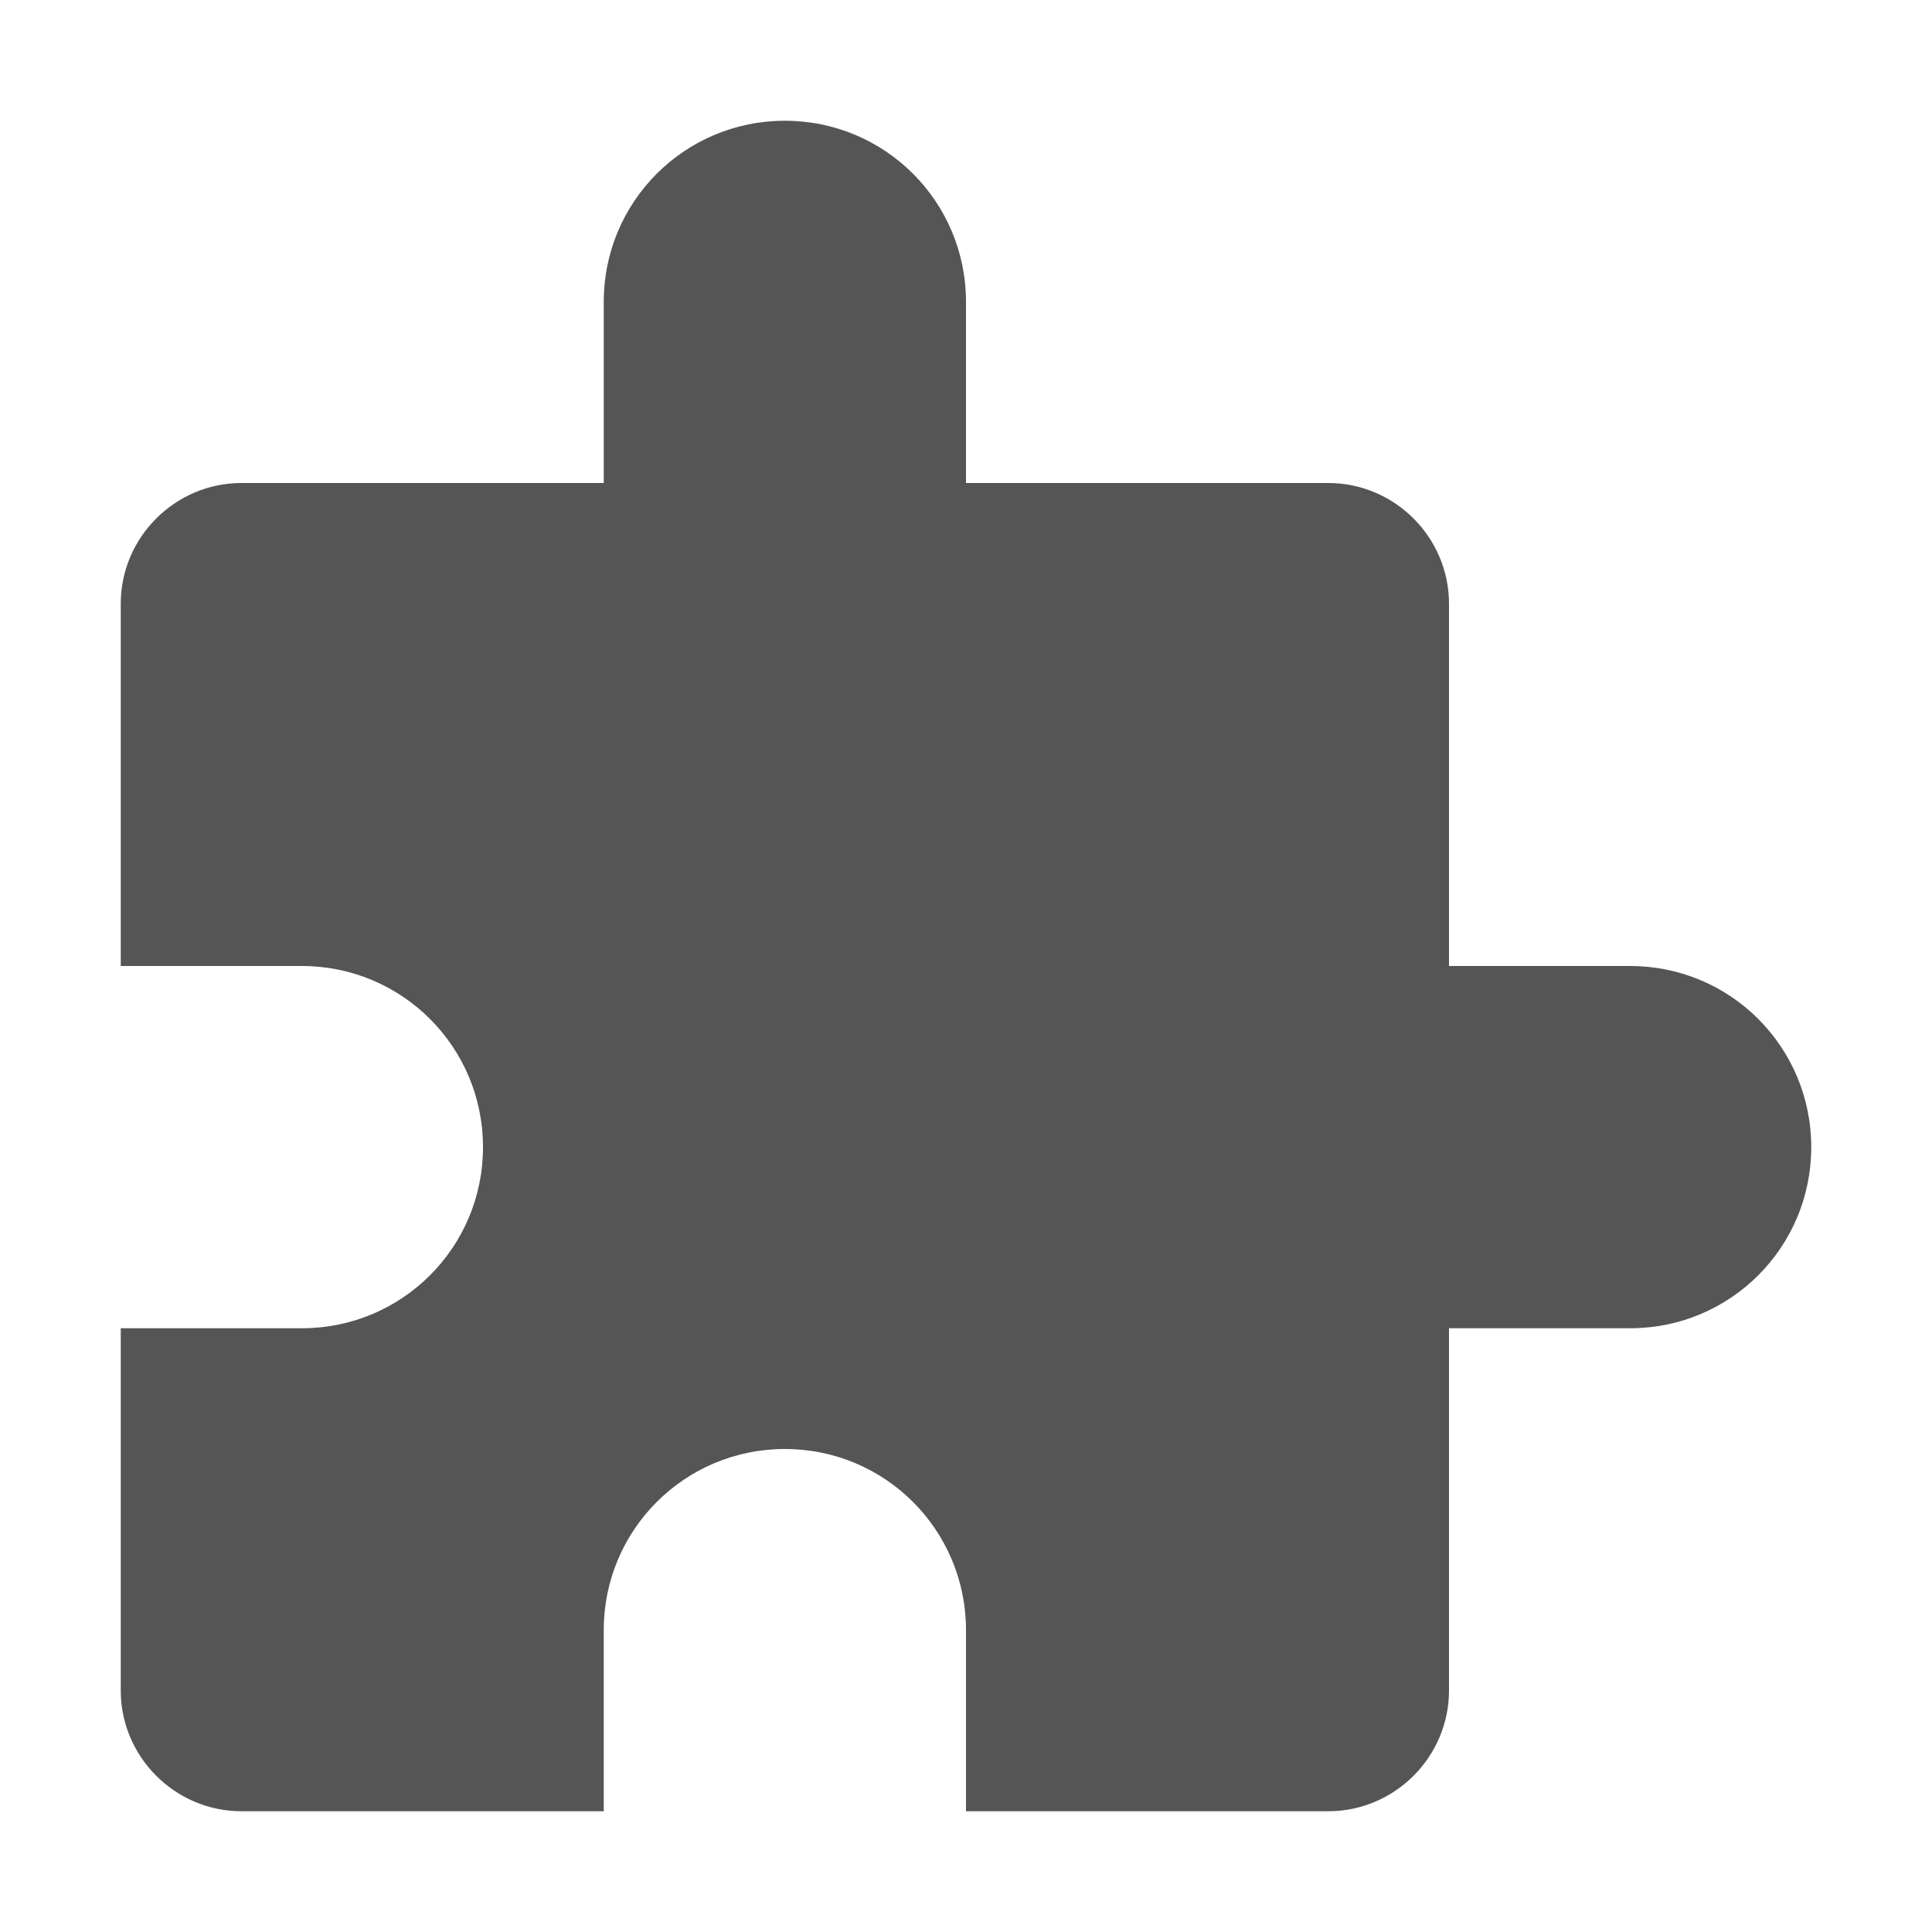
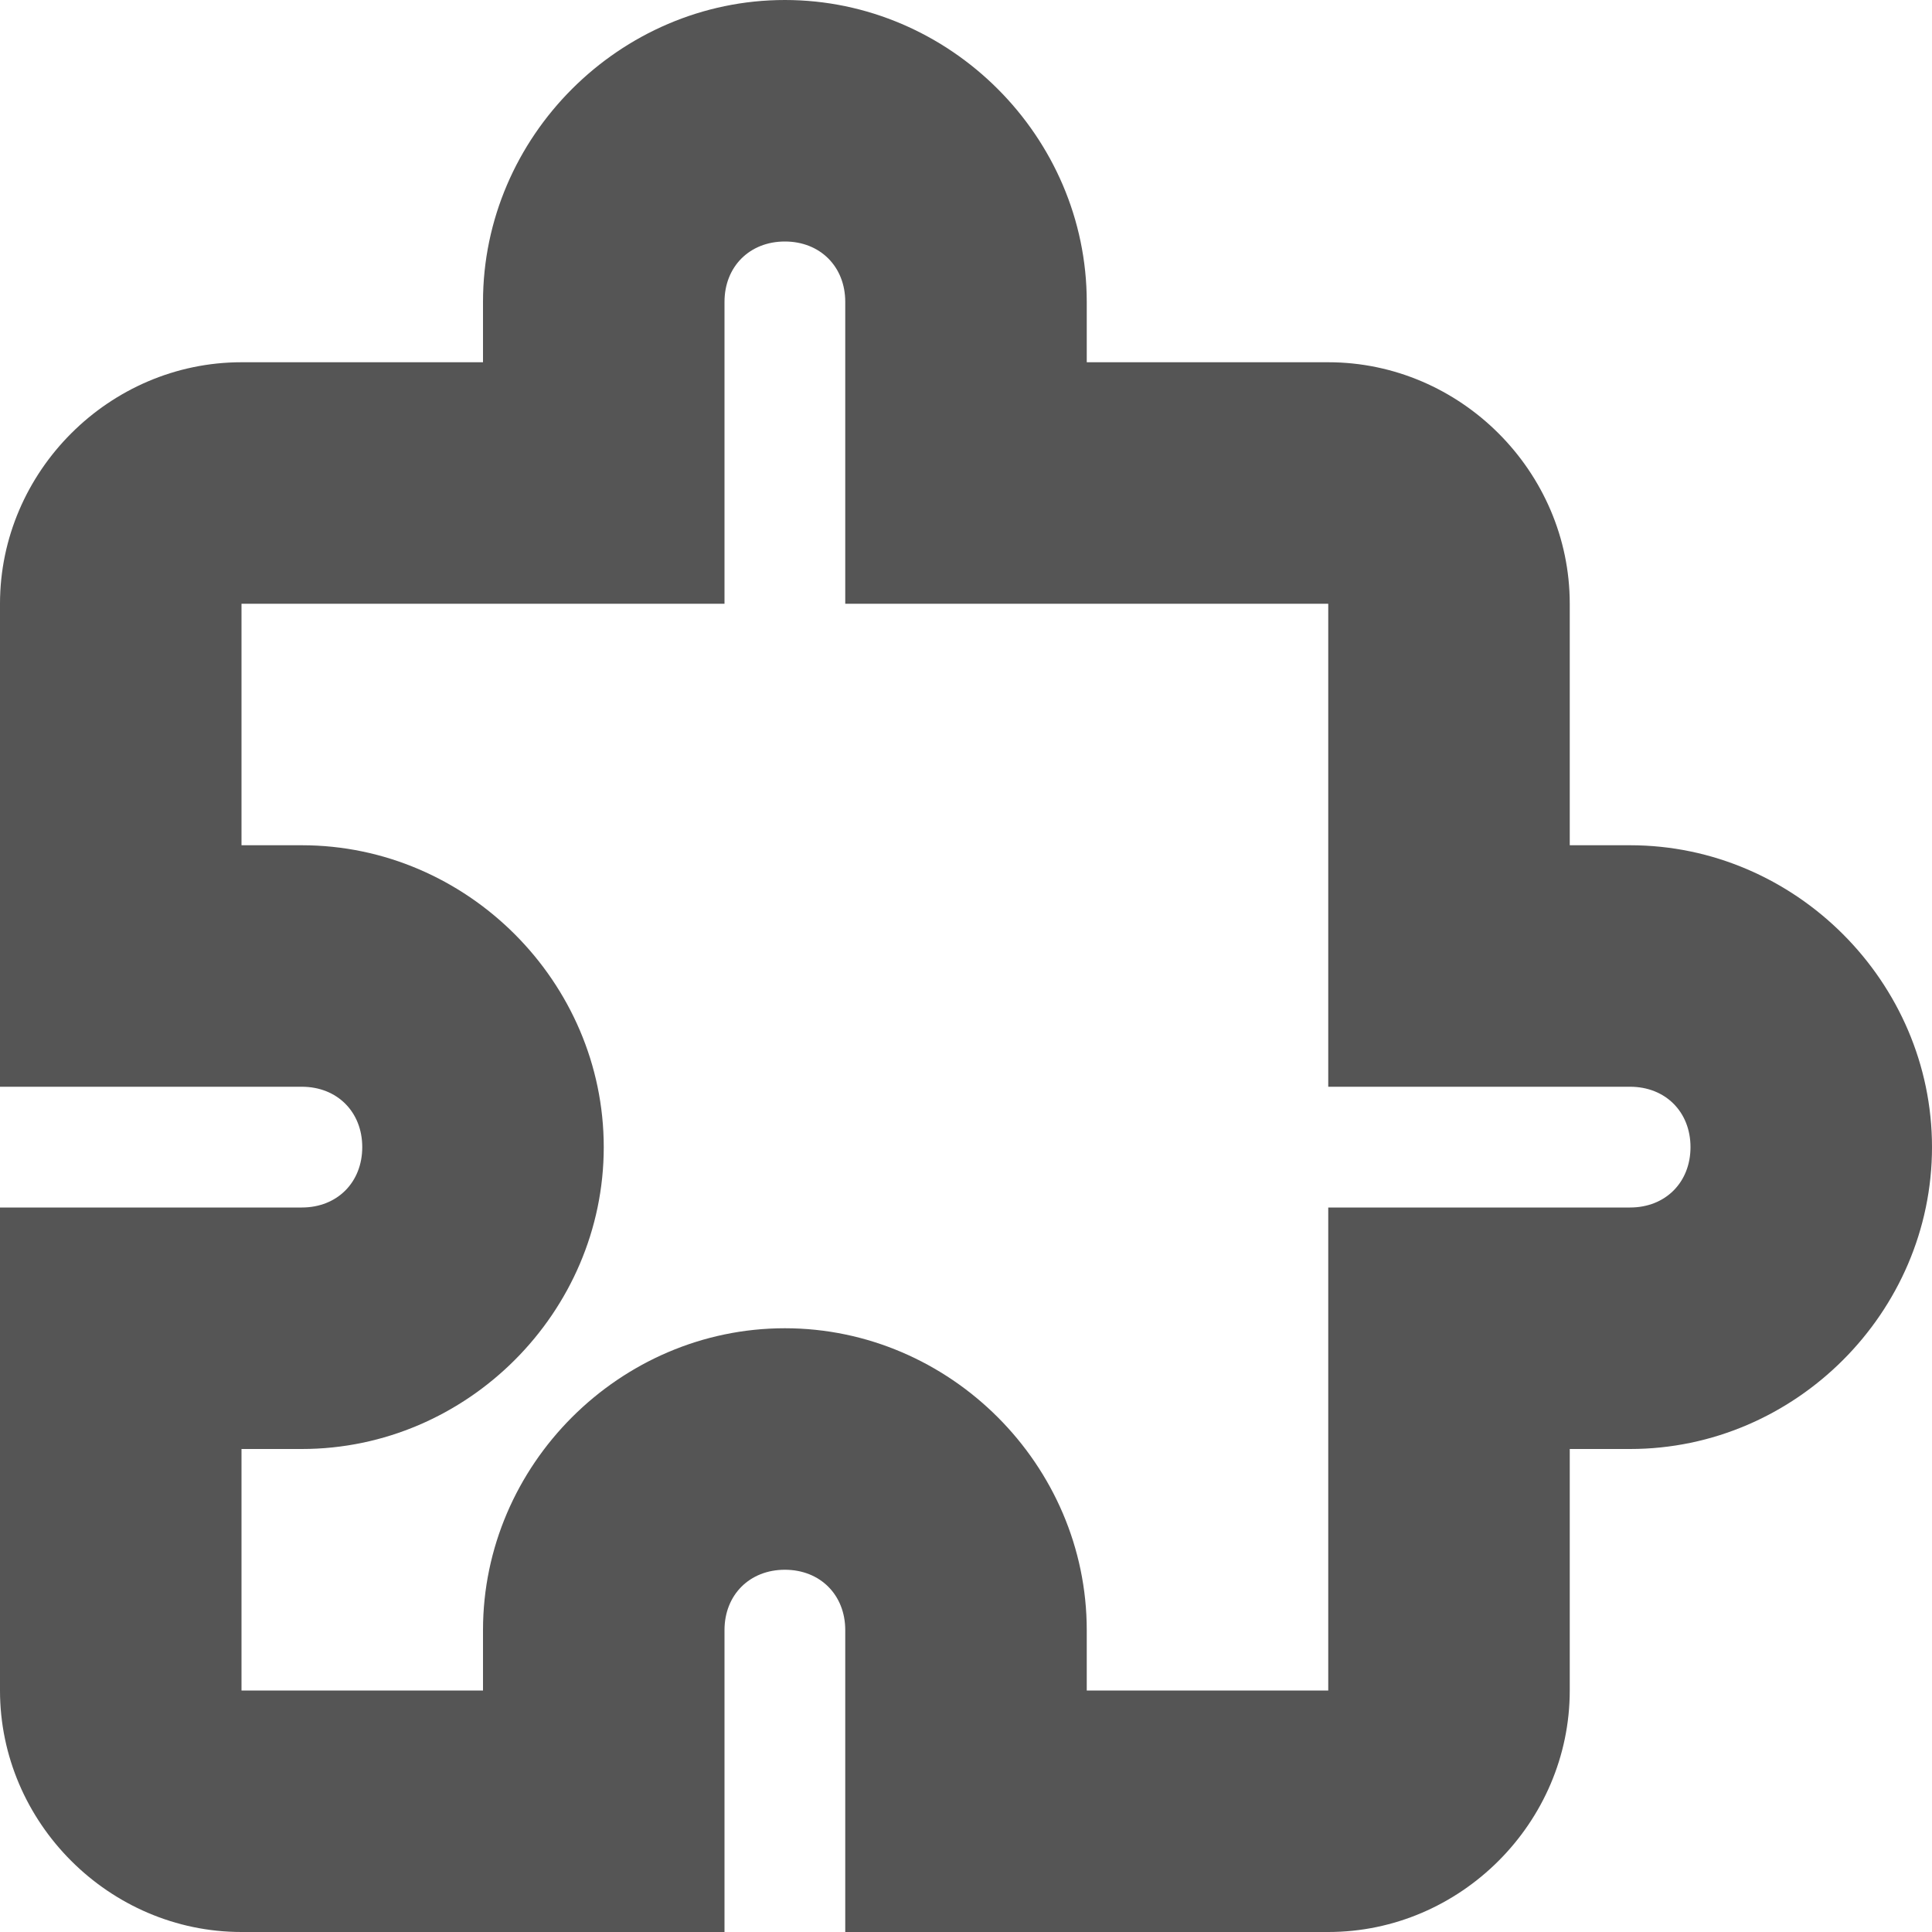
<svg xmlns="http://www.w3.org/2000/svg" width="16" height="16" version="1.1">
-   <path style="fill:#555555" d="M 6.5,1 C 5.67,1 5,1.67 5,2.5 V 4 H 2 C 1.45,4 1,4.45 1,5 V 8 H 2.5 C 3.33,8 4,8.67 4,9.5 4,10.33 3.33,11 2.5,11 H 1 V 14 C 1,14.55 1.45,15 2,15 H 5 V 13.5 C 5,12.67 5.67,12 6.5,12 7.33,12 8,12.67 8,13.5 V 15 H 11 C 11.55,15 12,14.55 12,14 V 11 H 13.5 C 14.33,11 15,10.33 15,9.5 15,8.67 14.33,8 13.5,8 H 12 V 5 C 12,4.45 11.55,4 11,4 H 8 V 2.5 C 8,1.67 7.33,1 6.5,1 Z" />
+   <path d="m6.5 0c-1.368 0-2.5 1.132-2.5 2.5v0.5h-2c-1.095 0-2 0.905-2 2v4h2.5c0.292 0 0.5 0.208 0.5 0.5s-0.208 0.5-0.5 0.5h-2.5v4c0 1.095 0.905 2 2 2h4v-2.5c0-0.292 0.208-0.5 0.5-0.5s0.5 0.208 0.5 0.5v2.5h4c1.095 0 2-0.905 2-2v-2h0.5c1.368 0 2.5-1.132 2.5-2.5 0-1.368-1.132-2.5-2.5-2.5h-0.5v-2c0-1.095-0.905-2-2-2h-2v-0.5c0-1.368-1.132-2.5-2.5-2.5zm0 2c0.292 0 0.5 0.208 0.5 0.5v2.5h4v4h2.5c0.292 0 0.5 0.208 0.5 0.5s-0.208 0.5-0.5 0.5h-2.5v4h-2v-0.5c0-1.368-1.132-2.5-2.5-2.5s-2.5 1.132-2.5 2.5v0.5h-2v-2h0.5c1.368 0 2.5-1.132 2.5-2.5 0-1.368-1.132-2.5-2.5-2.5h-0.5v-2h4v-2.5c0-0.292 0.208-0.5 0.5-0.5z" color="#000000" fill="#555555" style="-inkscape-stroke:none" />
</svg>
